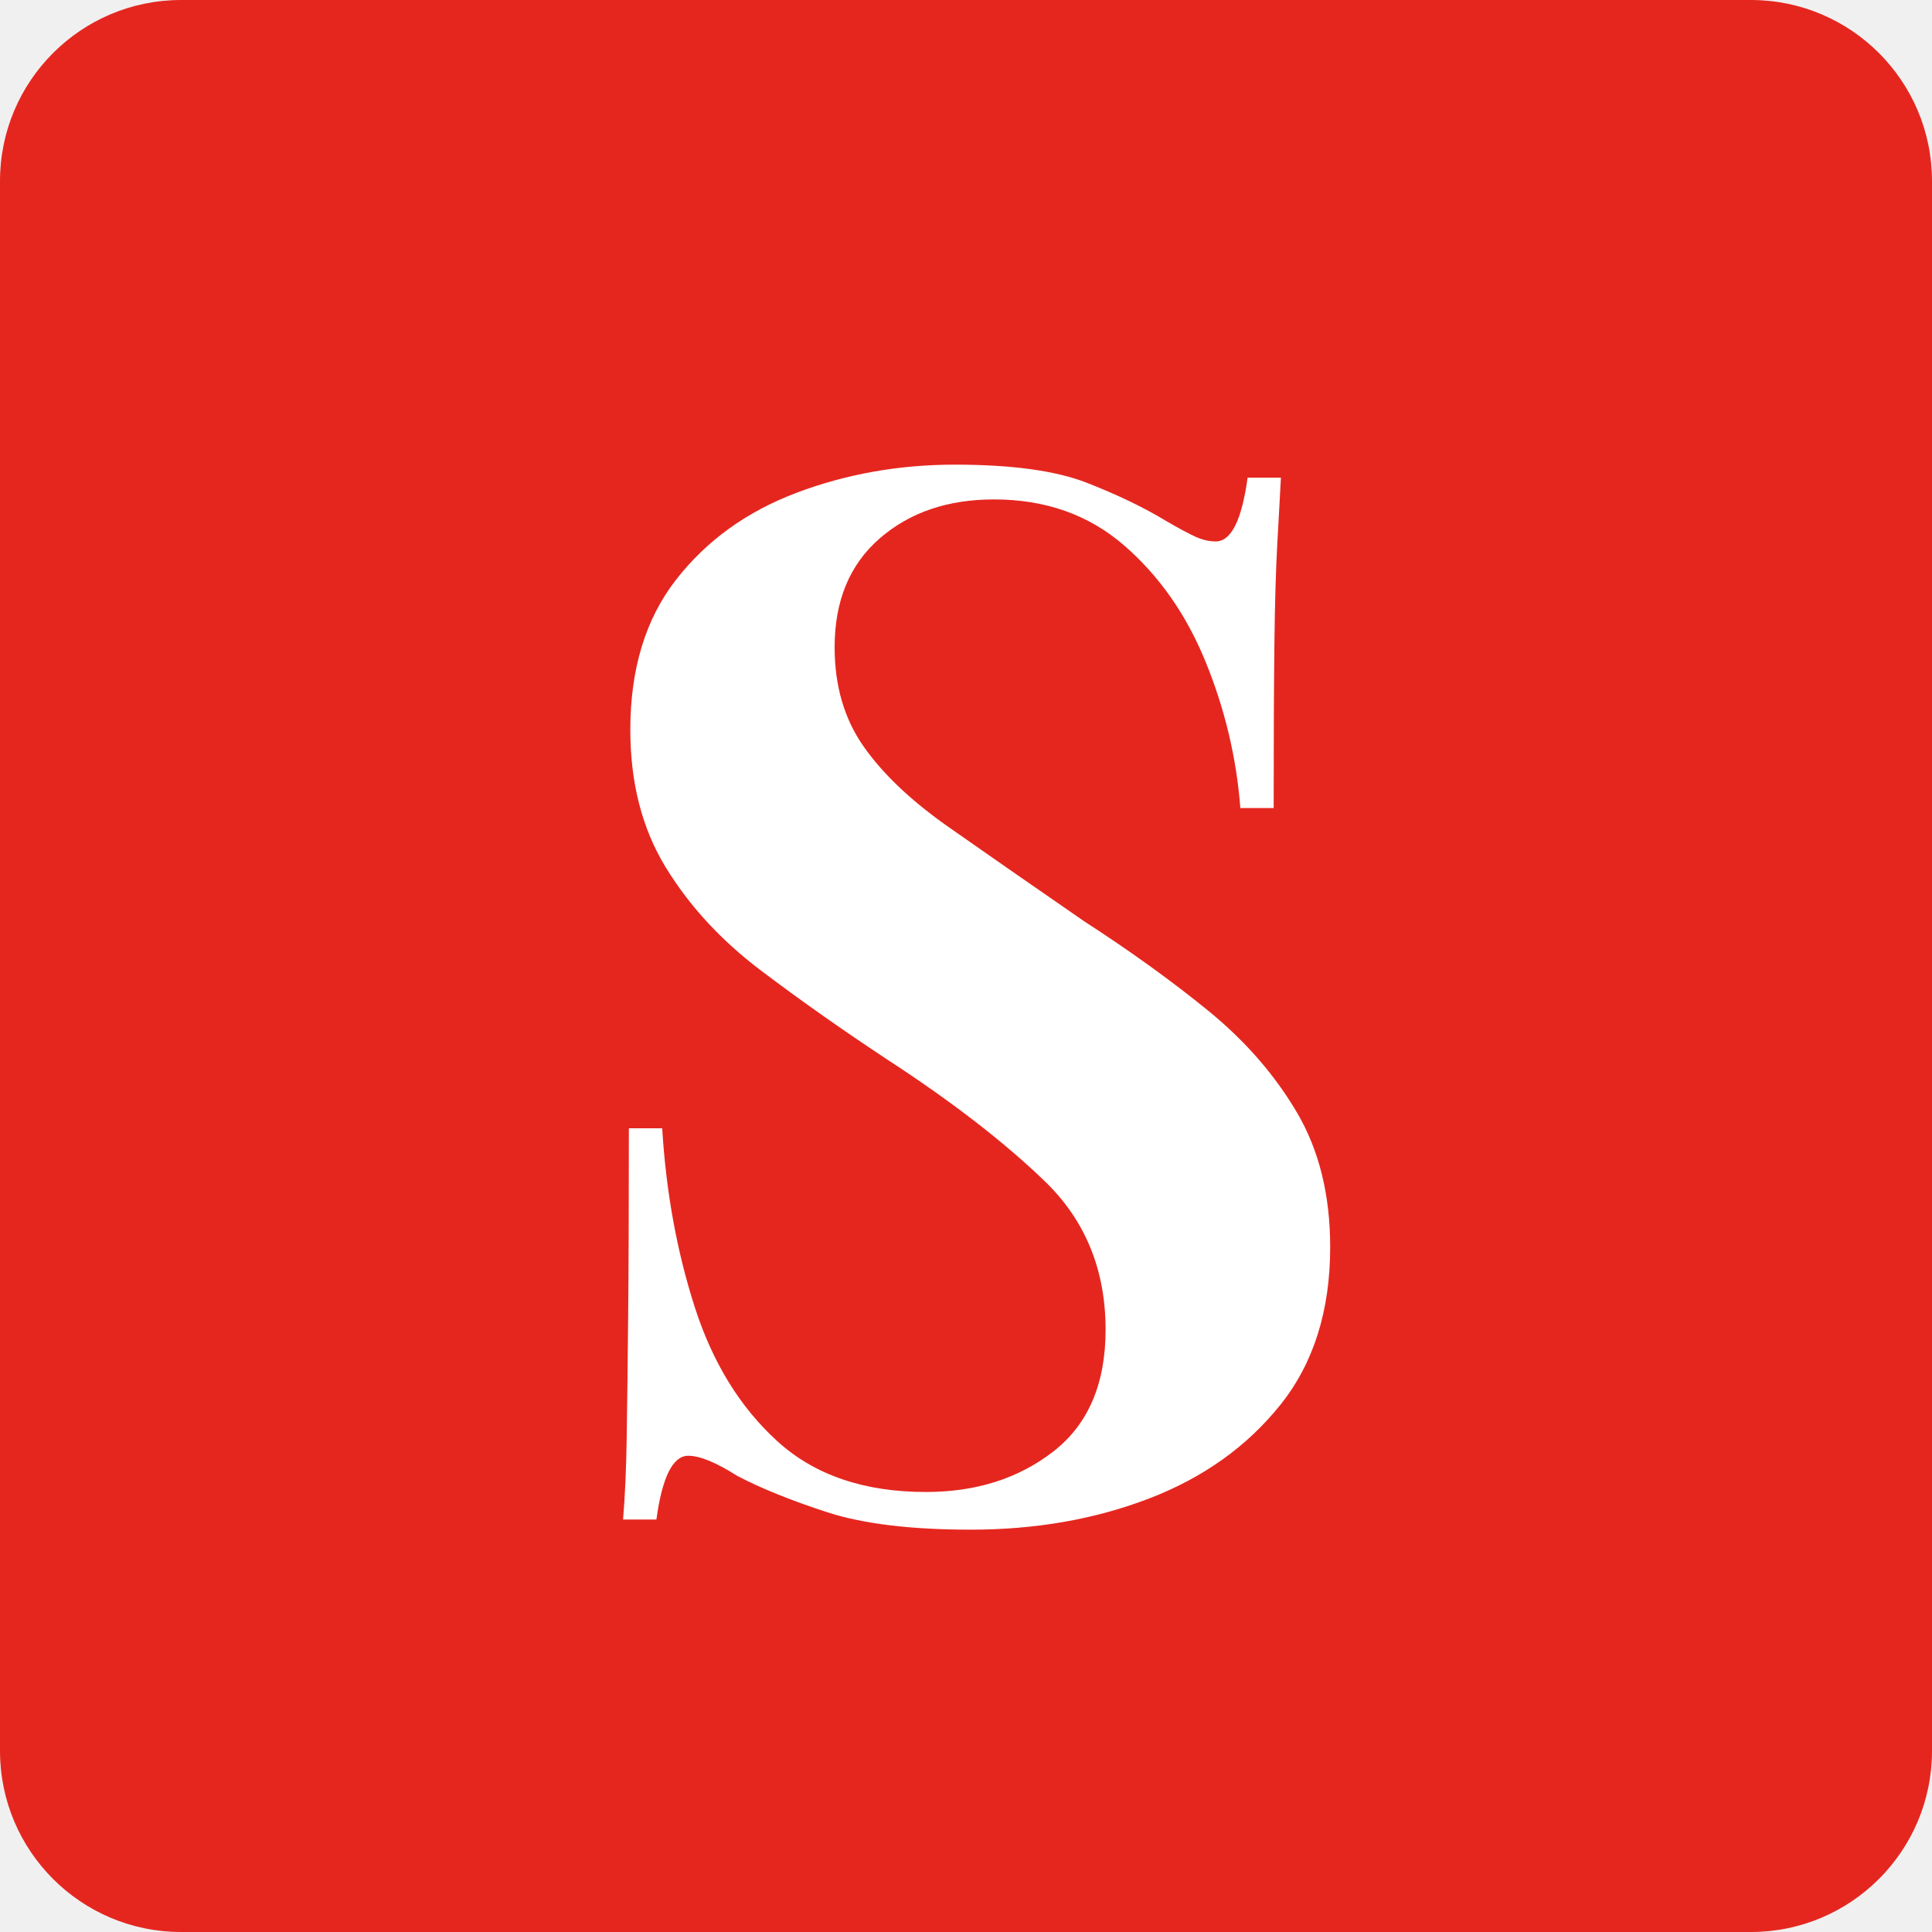
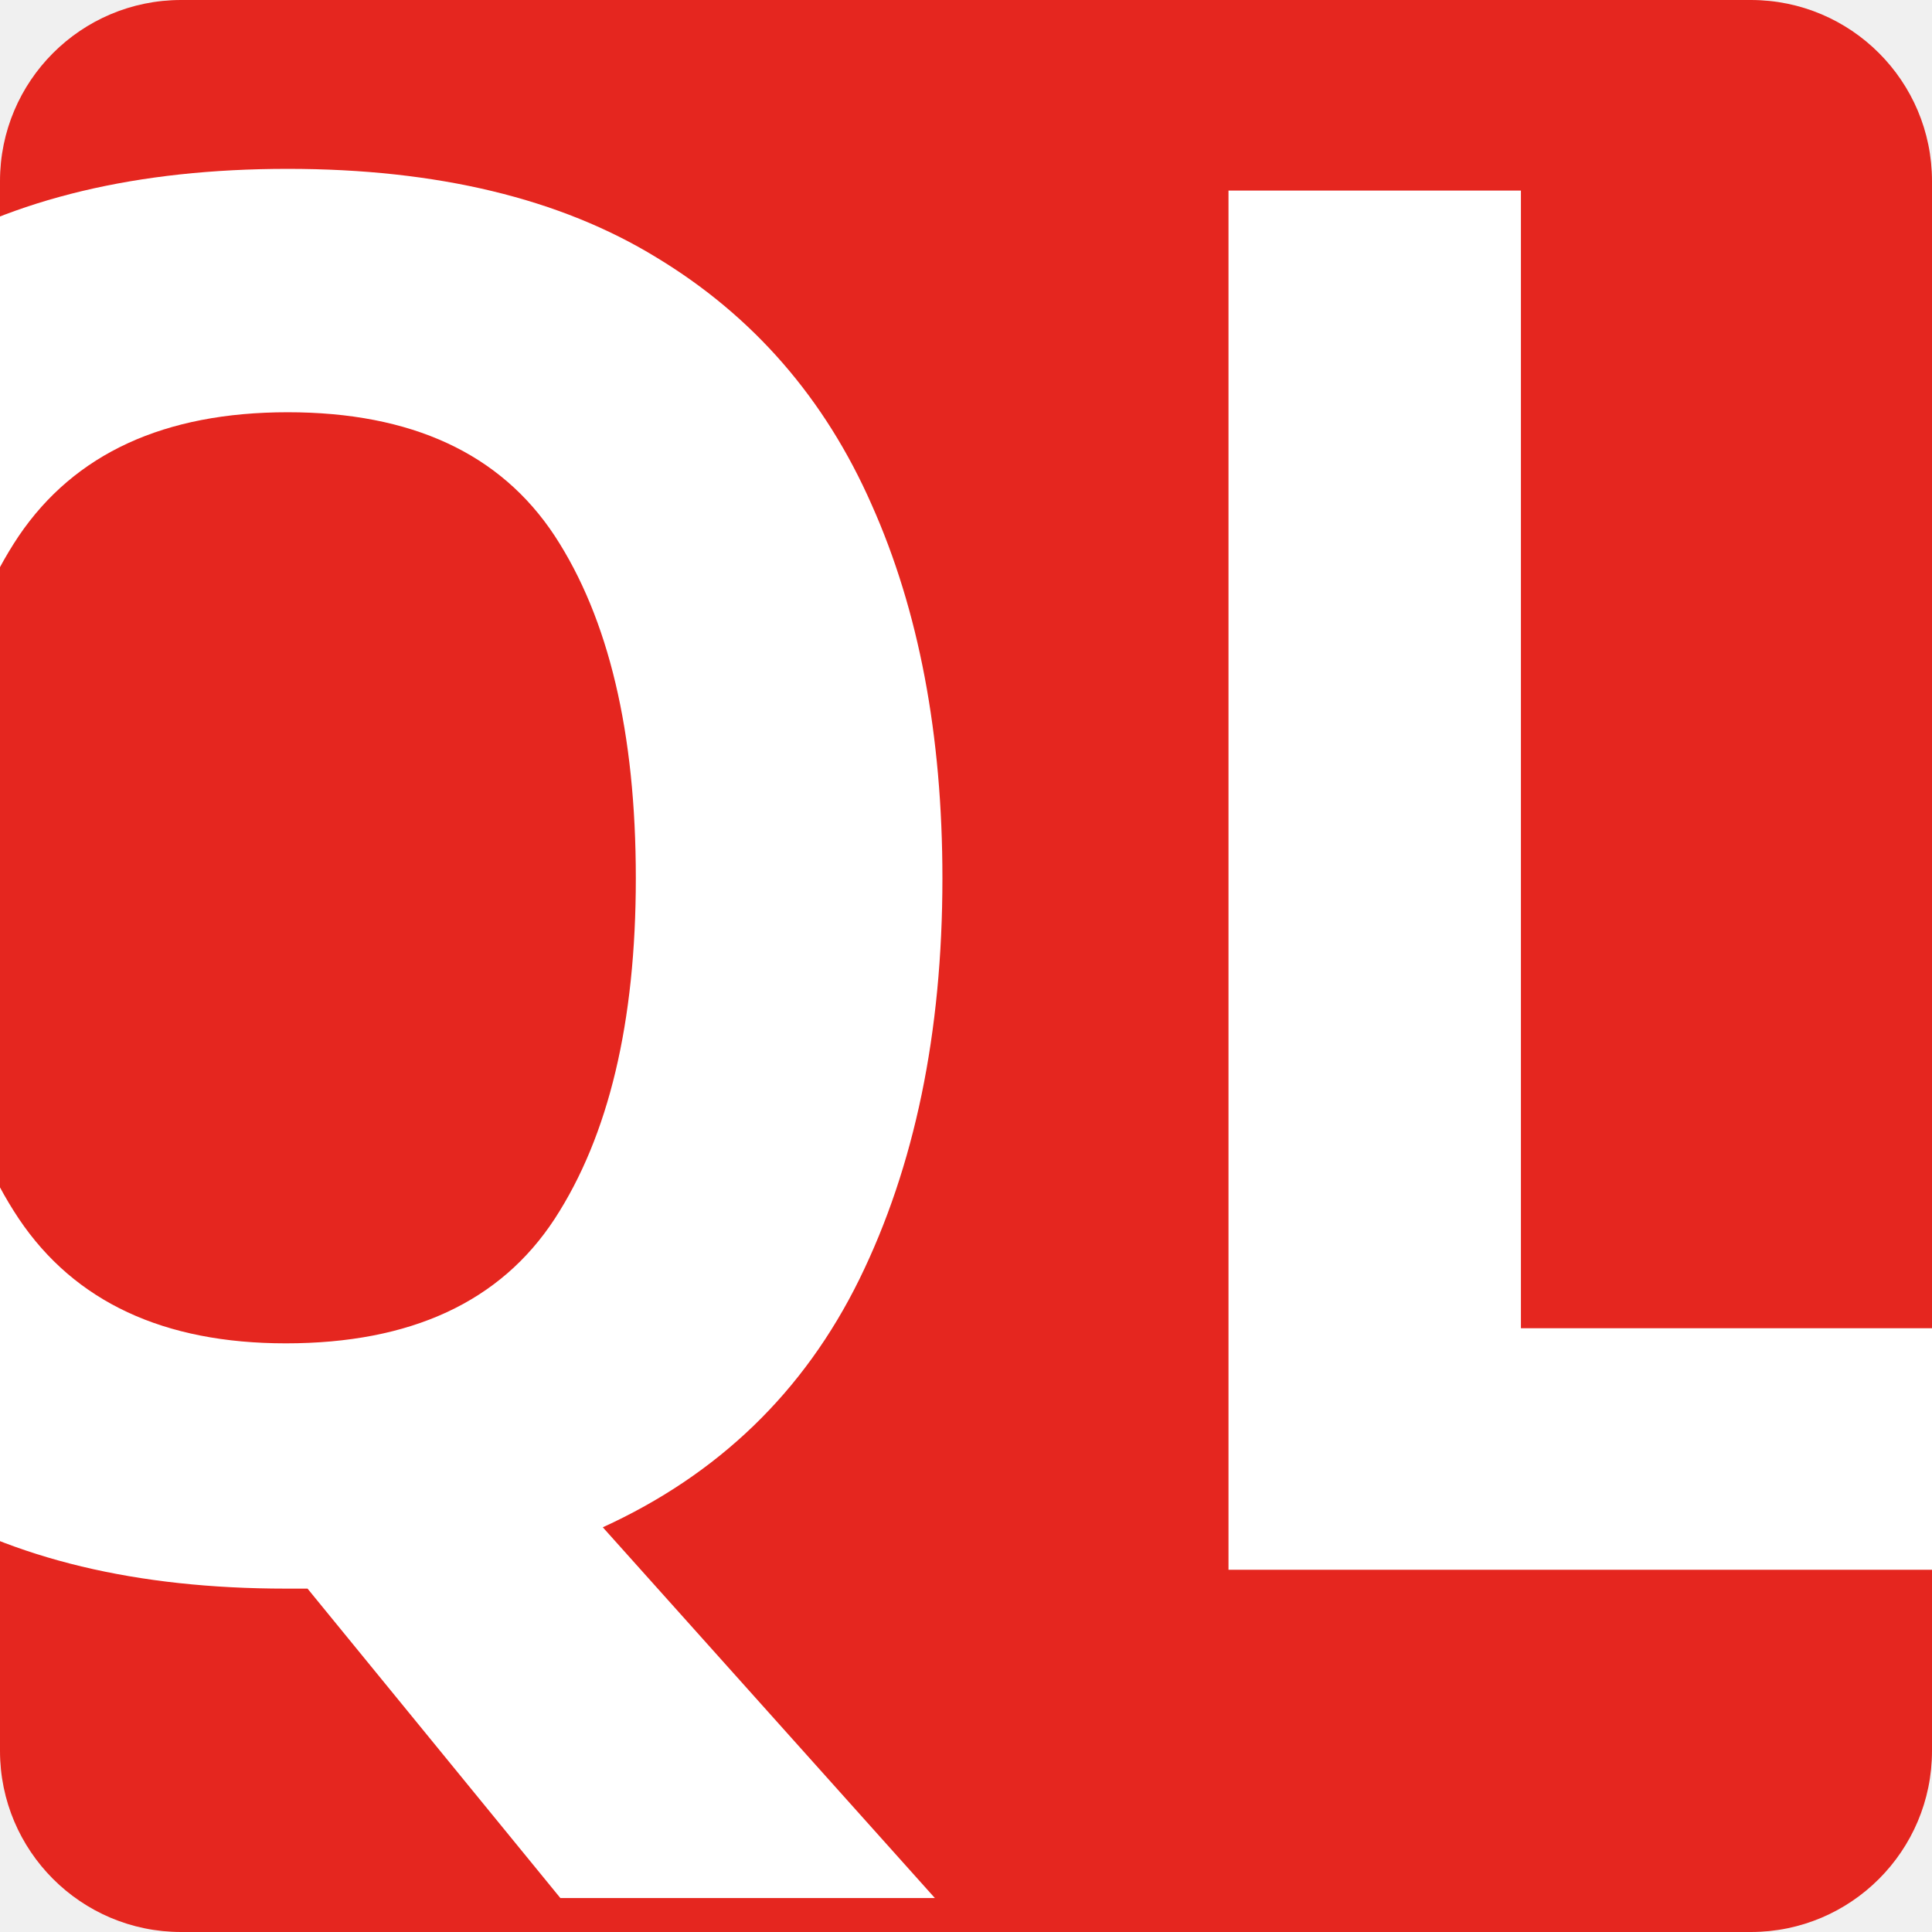
<svg xmlns="http://www.w3.org/2000/svg" width="32px" height="32px" viewBox="0 0 32 32" version="1.1">
  <g id="Page-1" stroke="none" stroke-width="1" fill="none" fill-rule="evenodd">
    <g id="Group">
      <rect id="Rectangle" fill="#E5261F" x="0" y="0" width="32" height="32" rx="3" />
-       <path d="M16.08,25.336 C17.152,25.336 18.136,25.164 19.032,24.82 C19.928,24.476 20.652,23.96 21.204,23.272 C21.756,22.584 22.032,21.712 22.032,20.656 C22.032,19.792 21.848,19.048 21.48,18.424 C21.112,17.8 20.624,17.24 20.016,16.744 C19.408,16.248 18.72,15.752 17.952,15.256 C17.072,14.648 16.324,14.128 15.708,13.696 C15.092,13.264 14.624,12.82 14.304,12.364 C13.984,11.908 13.824,11.36 13.824,10.72 C13.824,9.952 14.072,9.352 14.568,8.92 C15.064,8.488 15.696,8.272 16.464,8.272 C17.312,8.272 18.028,8.524 18.612,9.028 C19.196,9.532 19.648,10.176 19.968,10.96 C20.288,11.744 20.48,12.552 20.544,13.384 L20.544,13.384 L21.096,13.384 C21.096,12.264 21.1,11.36 21.108,10.672 C21.116,9.984 21.132,9.428 21.156,9.004 L21.17,8.757 C21.188,8.437 21.203,8.155 21.216,7.912 L21.216,7.912 L20.664,7.912 C20.568,8.616 20.392,8.968 20.136,8.968 C20.024,8.968 19.908,8.94 19.788,8.884 C19.668,8.828 19.512,8.744 19.32,8.632 C18.952,8.408 18.512,8.196 18,7.996 C17.488,7.796 16.76,7.696 15.816,7.696 C14.888,7.696 14.012,7.852 13.188,8.164 C12.364,8.476 11.7,8.956 11.196,9.604 C10.692,10.252 10.44,11.08 10.44,12.088 C10.44,12.968 10.636,13.728 11.028,14.368 C11.42,15.008 11.944,15.576 12.6,16.072 C13.256,16.568 13.96,17.064 14.712,17.56 C15.768,18.248 16.632,18.916 17.304,19.564 C17.976,20.212 18.312,21.032 18.312,22.024 C18.312,22.92 18.024,23.592 17.448,24.04 C16.872,24.488 16.168,24.712 15.336,24.712 C14.312,24.712 13.492,24.432 12.876,23.872 C12.26,23.312 11.804,22.572 11.508,21.652 C11.212,20.732 11.032,19.744 10.968,18.688 L10.968,18.688 L10.416,18.688 C10.416,19.952 10.412,20.996 10.404,21.82 C10.396,22.644 10.388,23.312 10.38,23.824 C10.372,24.336 10.352,24.784 10.32,25.168 L10.32,25.168 L10.872,25.168 C10.968,24.464 11.144,24.112 11.4,24.112 C11.592,24.112 11.864,24.224 12.216,24.448 C12.616,24.656 13.112,24.856 13.704,25.048 C14.296,25.24 15.088,25.336 16.08,25.336 Z" id="S" fill="#FFFFFF" fill-rule="nonzero" />
+       <text x="-8" y="26" style="fill:black; font: bold 32px sans-serif;">
+         <tspan style="fill:white;">QL</tspan>
+       </text>
    </g>
  </g>
</svg>
